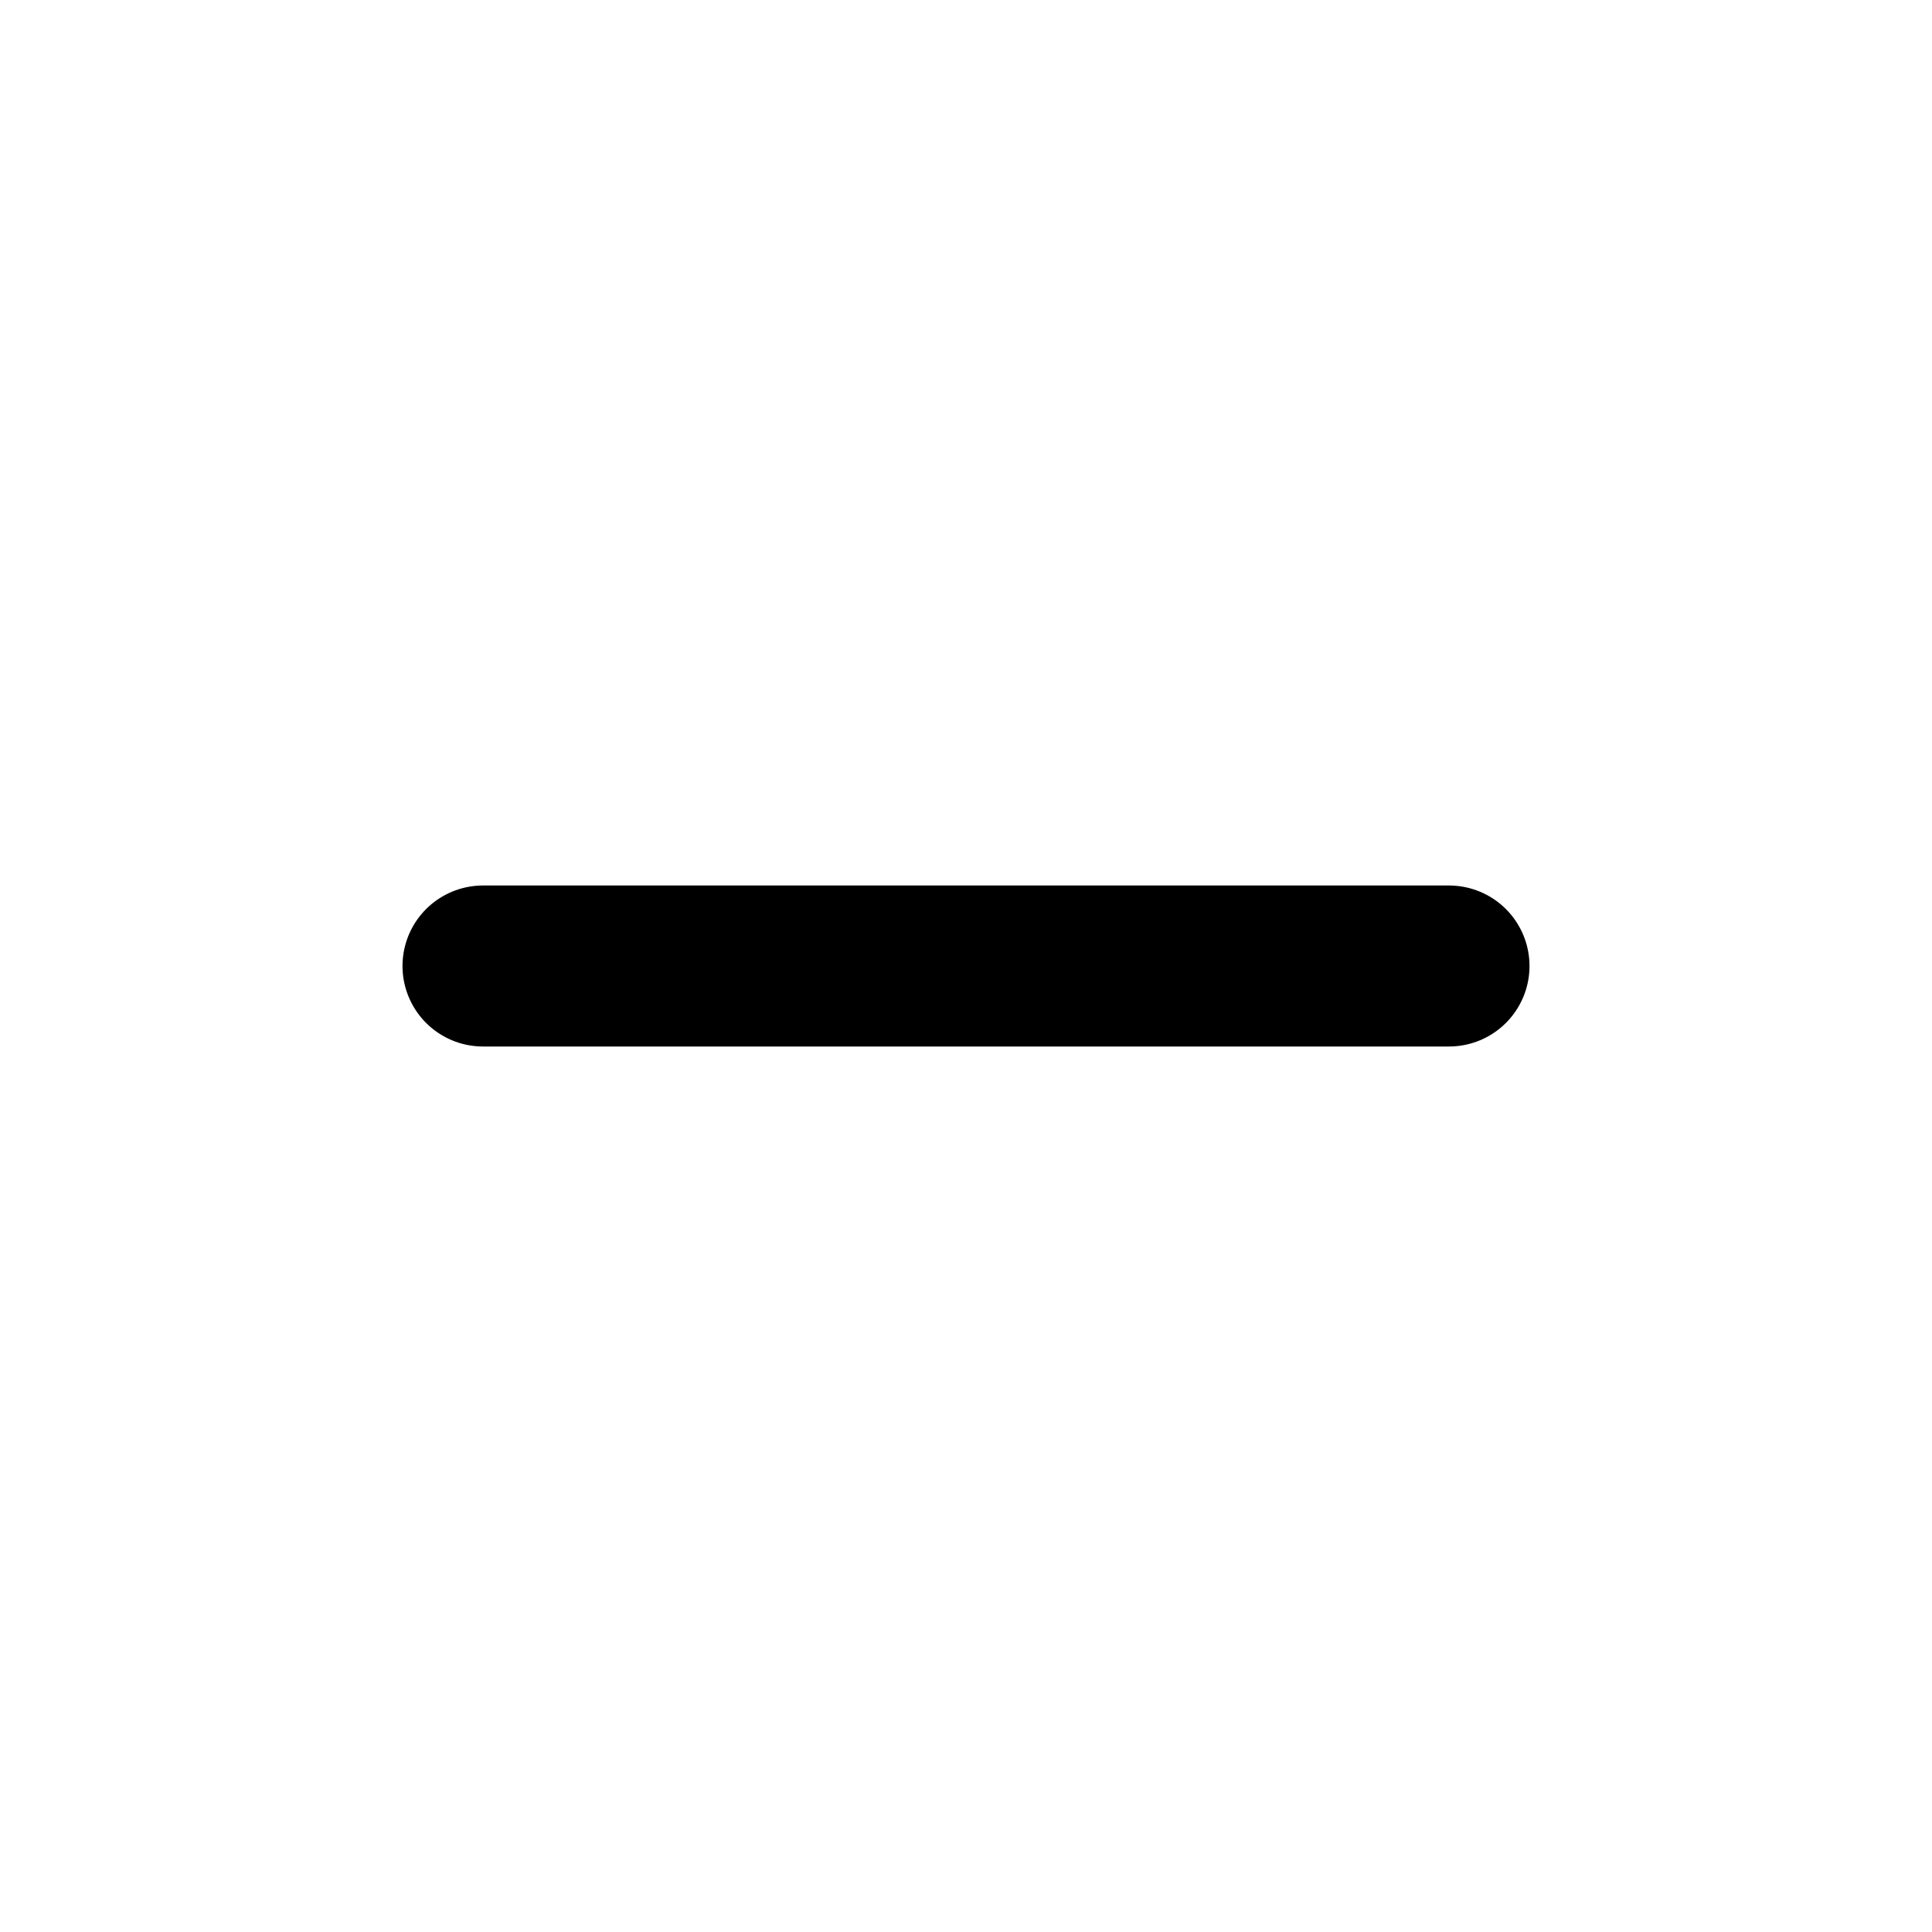
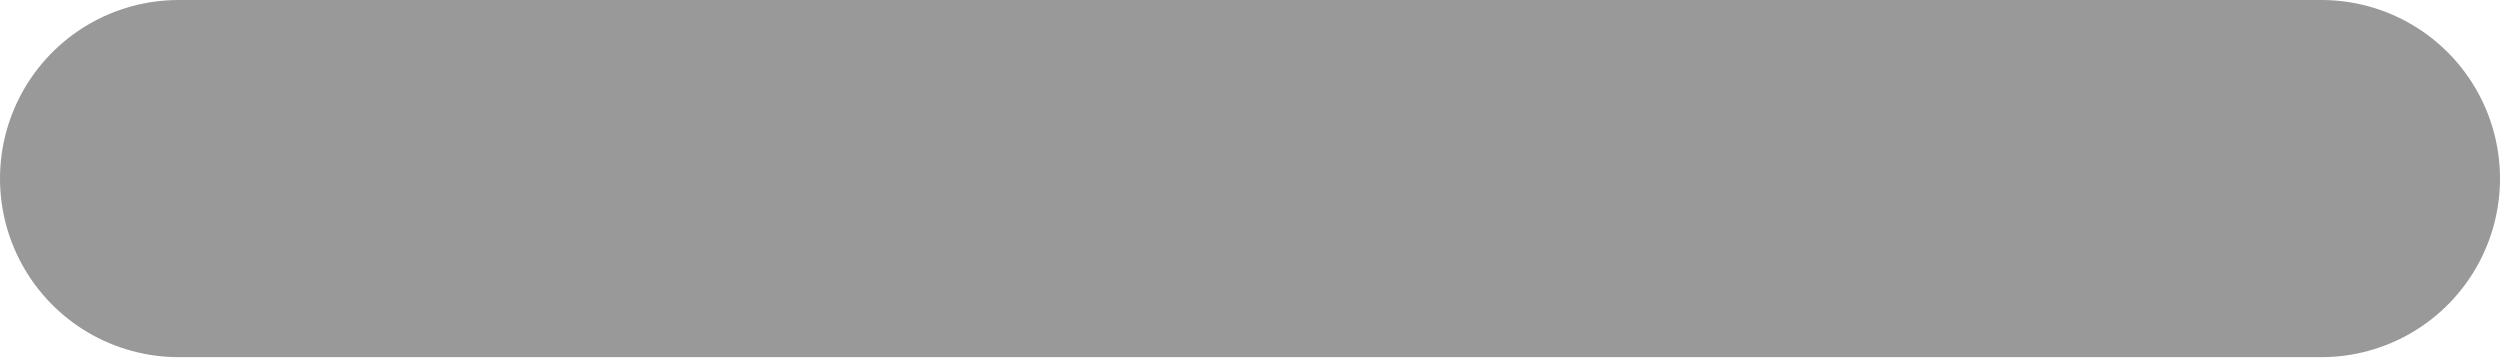
- <svg xmlns="http://www.w3.org/2000/svg" width="24" height="24" viewBox="0 0 24 24" fill="none">
-   <path d="M18 12H6" stroke="#000" stroke-width="2" stroke-linecap="round" stroke-linejoin="round" />
+ <svg xmlns="http://www.w3.org/2000/svg" width="14" height="2" viewBox="0 0 14 2" fill="none">
+   <path d="M13 1H1" stroke="#999999" stroke-width="2" stroke-linecap="round" stroke-linejoin="round" />
</svg>
